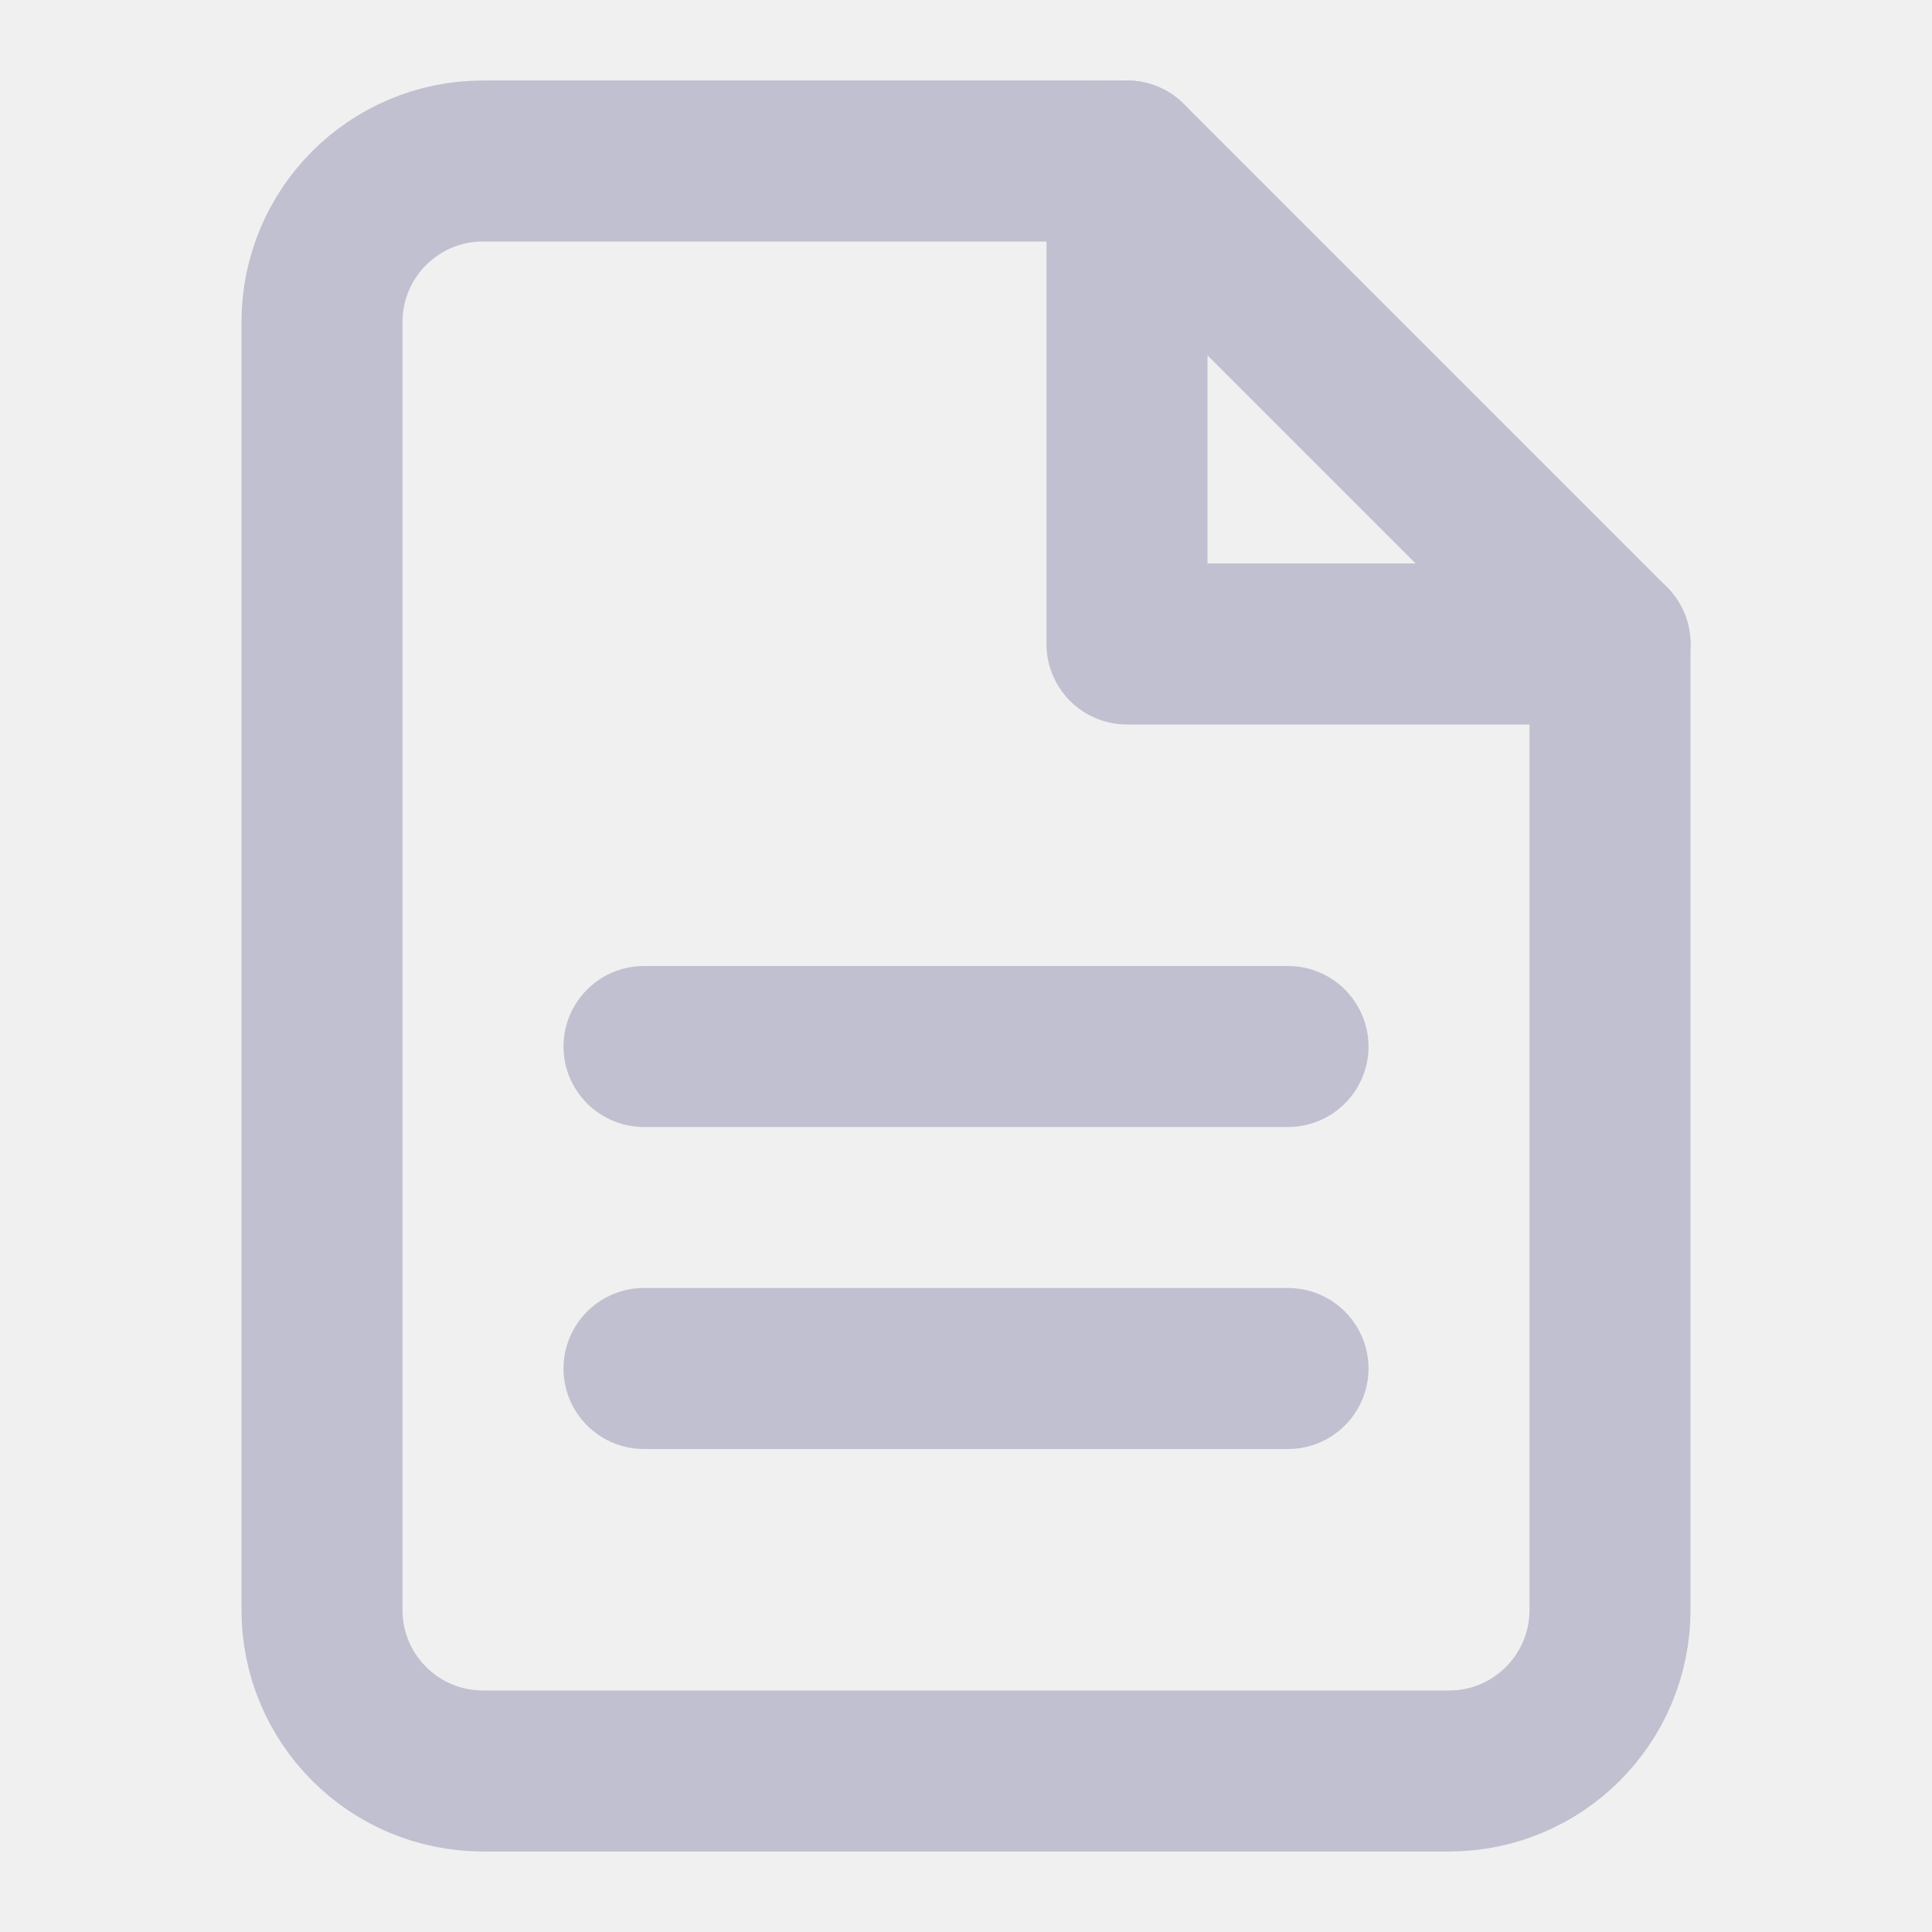
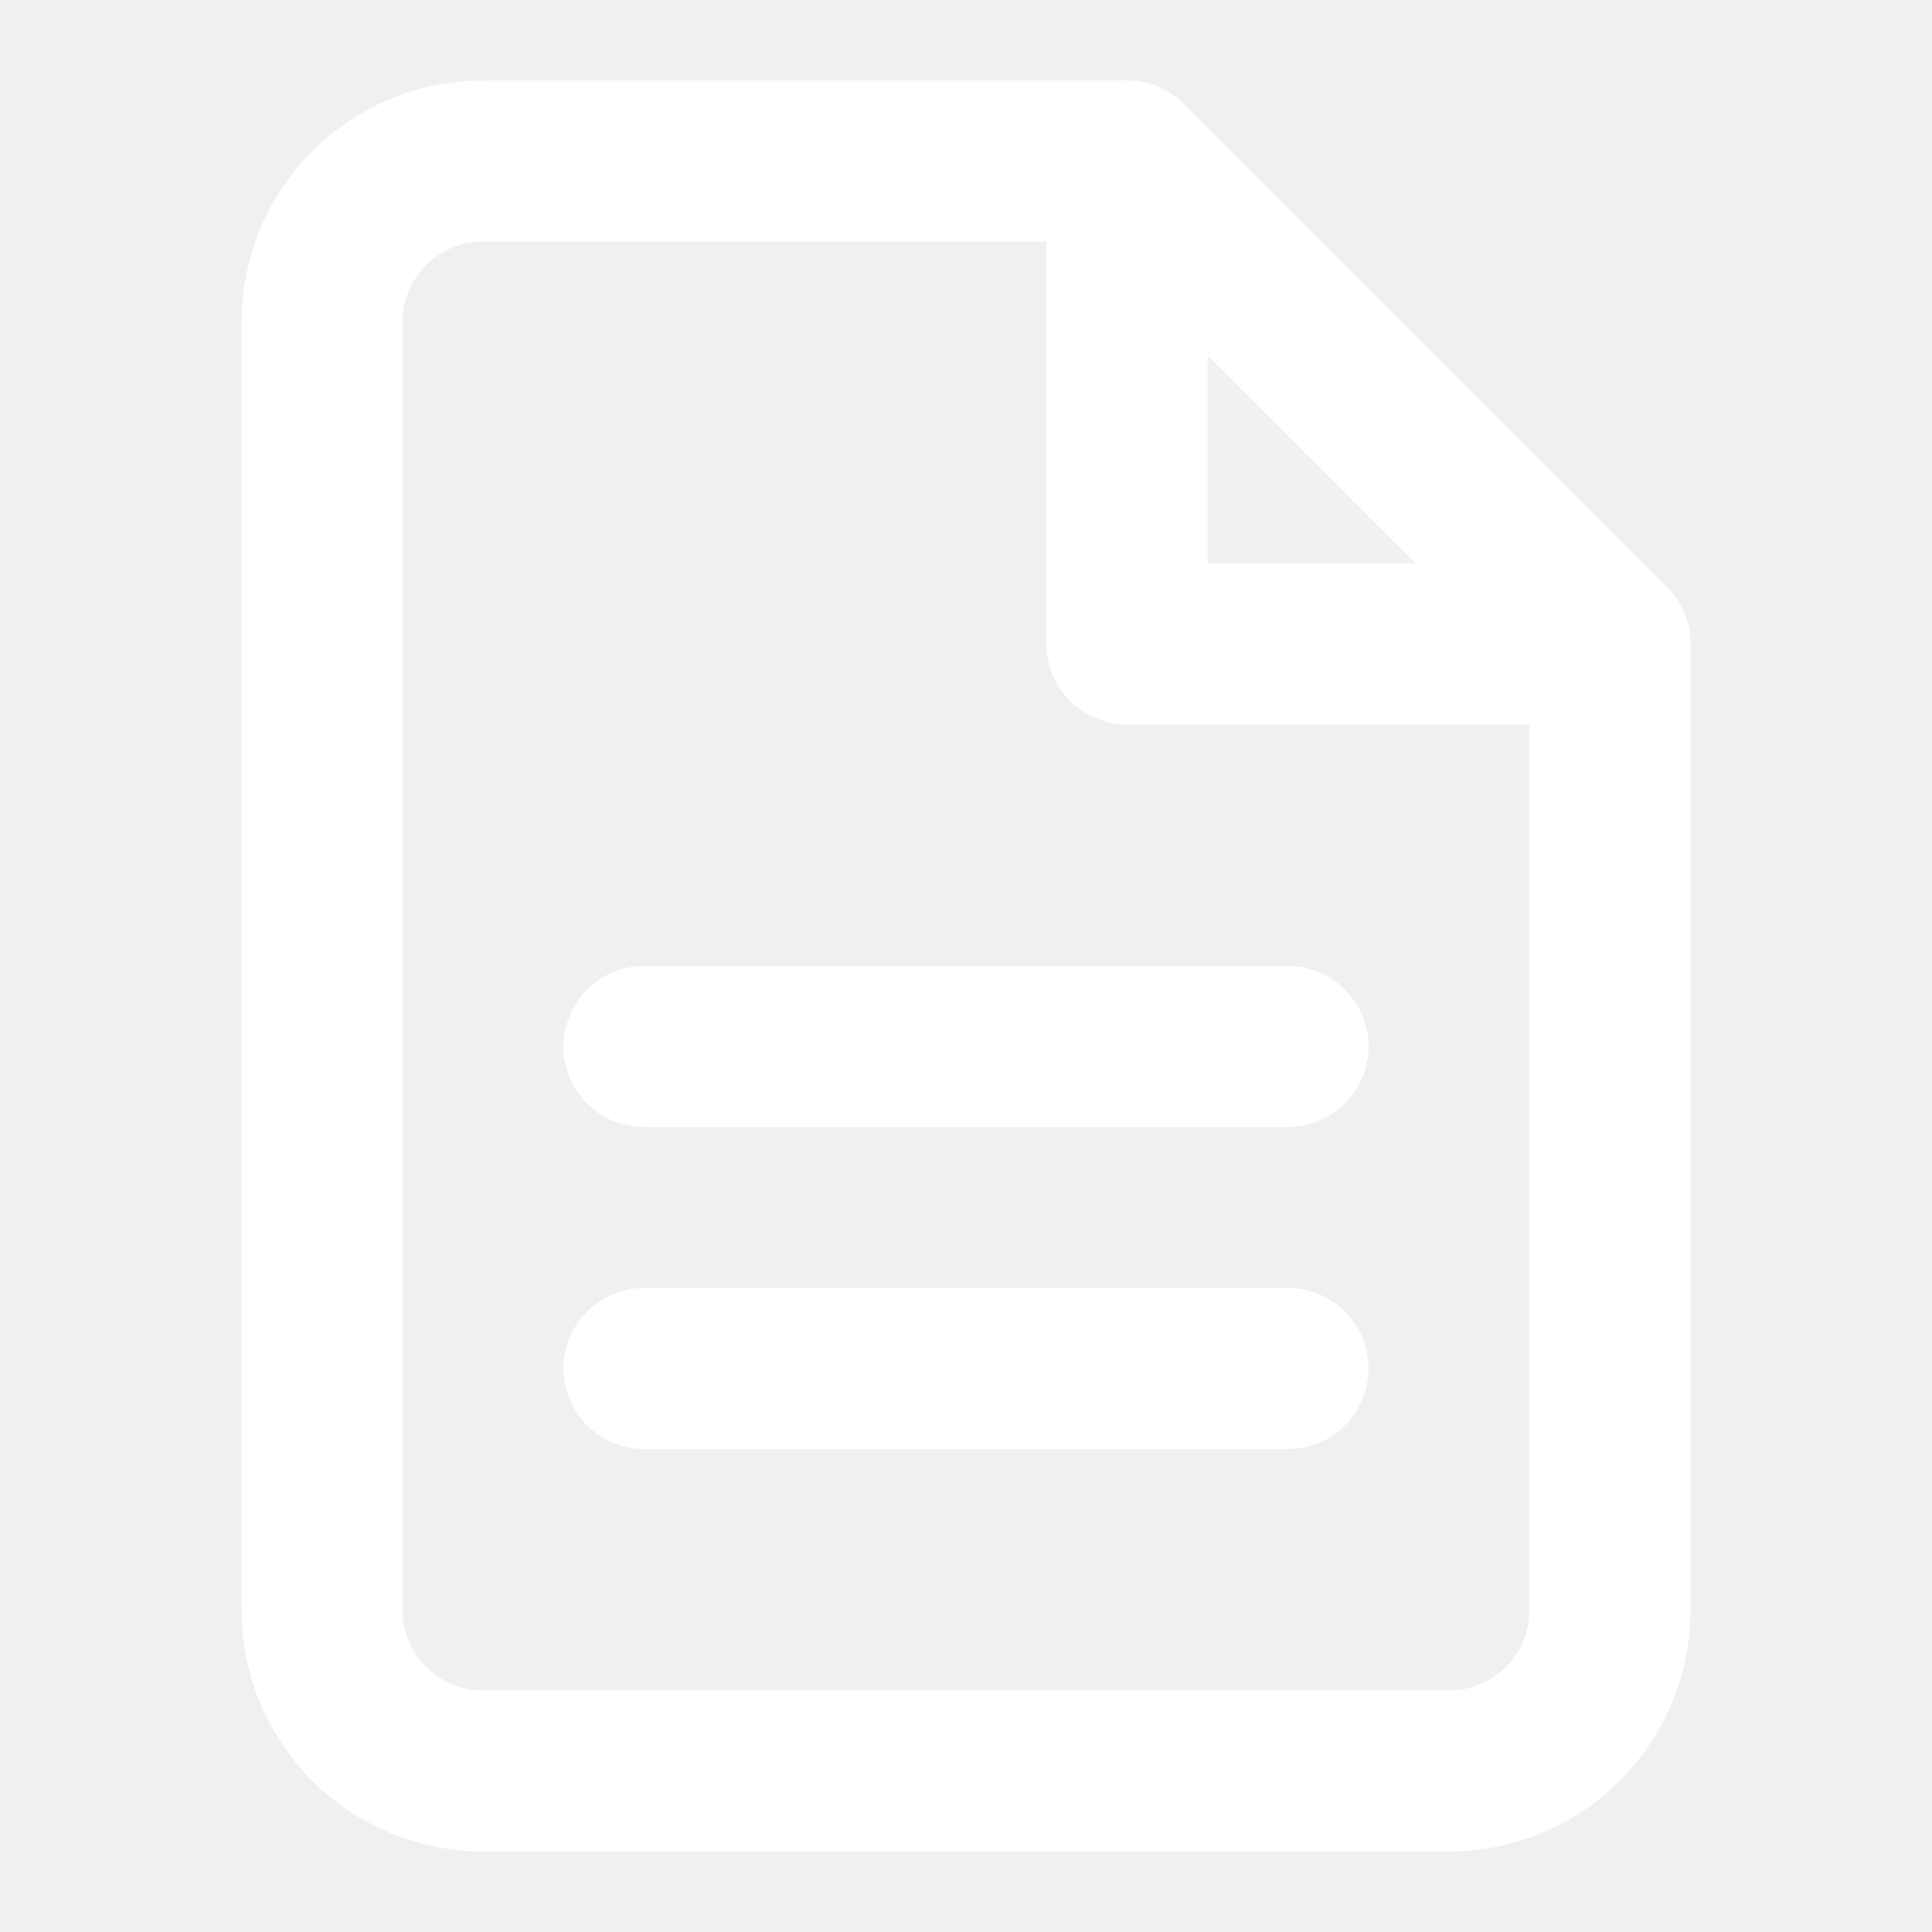
- <svg xmlns="http://www.w3.org/2000/svg" viewBox="0 0 24 24" fill="none" stroke="#C0C0D0" stroke-width="2" stroke-linecap="round" stroke-linejoin="round">
+ <svg xmlns="http://www.w3.org/2000/svg" viewBox="0 0 24 24" fill="none" stroke="#FFFFFF" stroke-width="2" stroke-linecap="round" stroke-linejoin="round">
  <path d="M14 2H6a2 2 0 0 0-2 2v16a2 2 0 0 0 2 2h12a2 2 0 0 0 2-2V8z" />
  <polyline points="14 2 14 8 20 8" />
  <line x1="16" y1="13" x2="8" y2="13" />
  <line x1="16" y1="17" x2="8" y2="17" />
</svg>
